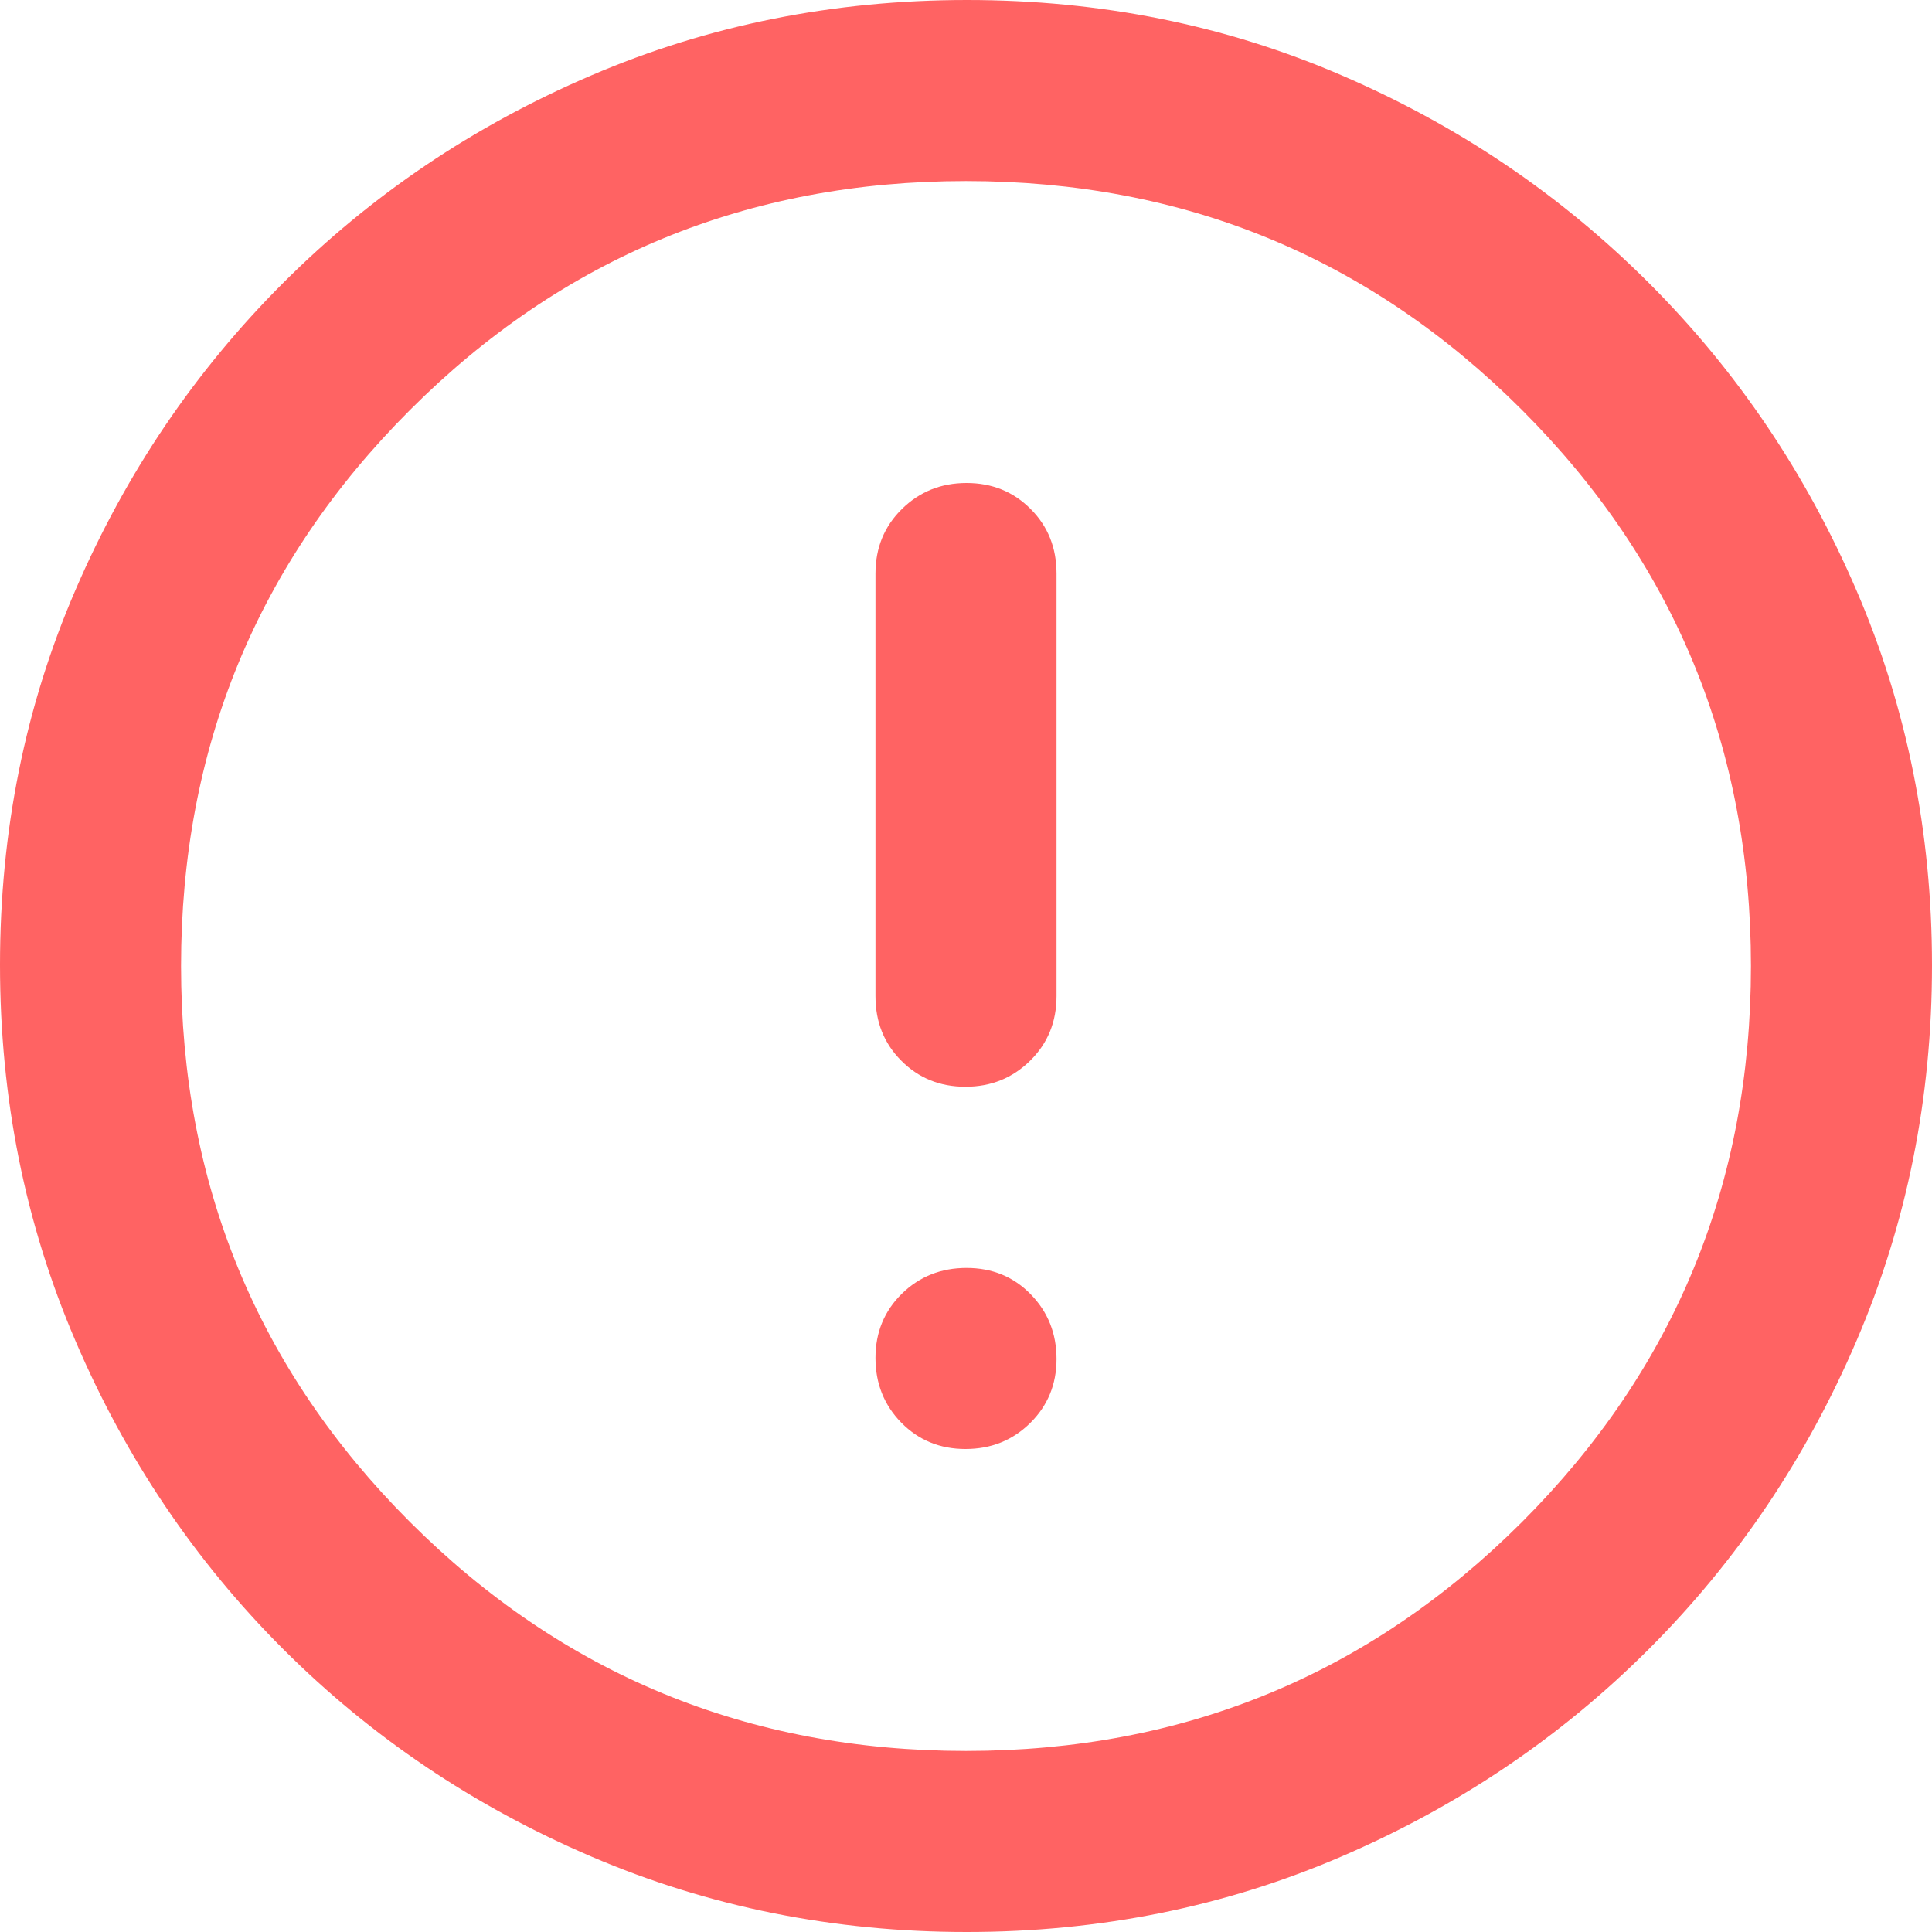
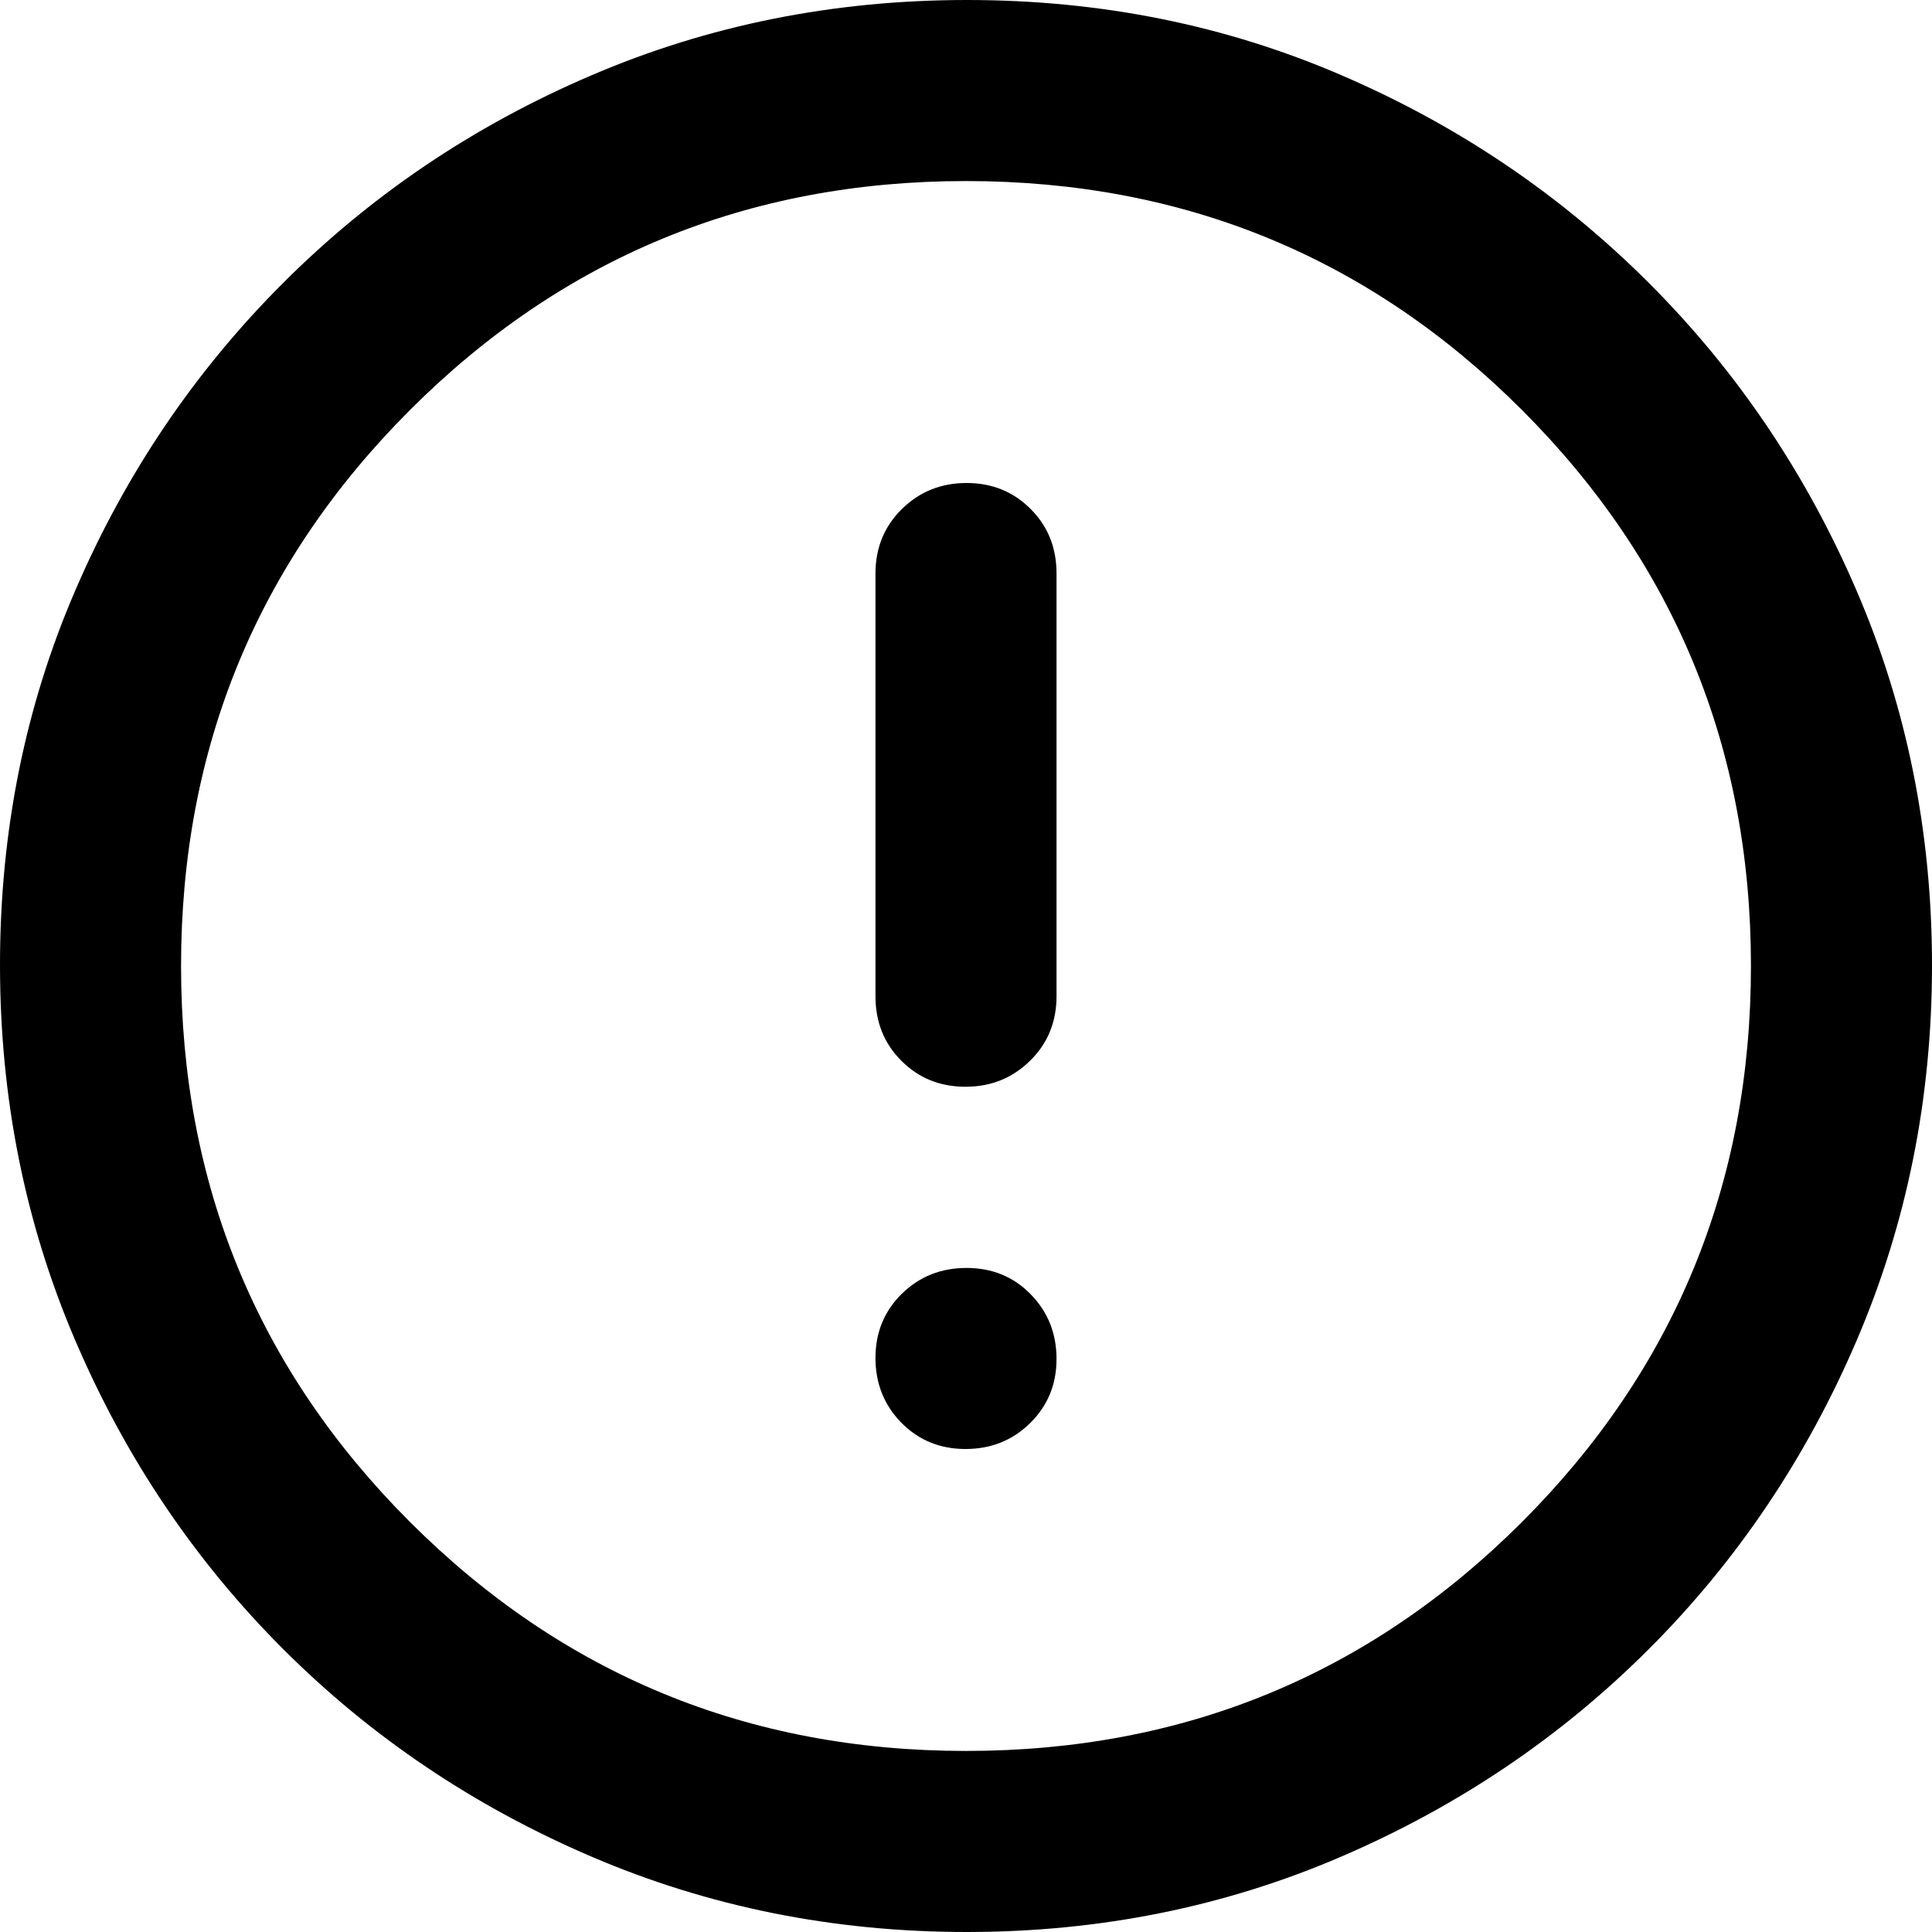
<svg xmlns="http://www.w3.org/2000/svg" width="14" height="14" viewBox="0 0 14 14" fill="none">
-   <path d="M6.996 10.5C7.181 10.5 7.337 10.438 7.465 10.312C7.592 10.187 7.656 10.032 7.656 9.848C7.656 9.663 7.594 9.507 7.469 9.379C7.344 9.251 7.189 9.188 7.004 9.188C6.819 9.188 6.663 9.25 6.535 9.375C6.408 9.5 6.344 9.655 6.344 9.84C6.344 10.025 6.406 10.181 6.531 10.309C6.656 10.436 6.811 10.5 6.996 10.5ZM6.996 7.875C7.181 7.875 7.337 7.812 7.465 7.686C7.592 7.561 7.656 7.405 7.656 7.219V4.156C7.656 3.97 7.594 3.814 7.469 3.689C7.344 3.563 7.189 3.5 7.004 3.5C6.819 3.5 6.663 3.563 6.535 3.689C6.408 3.814 6.344 3.97 6.344 4.156V7.219C6.344 7.405 6.406 7.561 6.531 7.686C6.656 7.812 6.811 7.875 6.996 7.875ZM7.005 14C6.042 14 5.135 13.818 4.284 13.453C3.433 13.088 2.689 12.587 2.051 11.949C1.413 11.311 0.911 10.567 0.547 9.717C0.182 8.867 0 7.958 0 6.992C0 6.025 0.182 5.119 0.547 4.275C0.911 3.43 1.413 2.689 2.051 2.051C2.689 1.413 3.433 0.911 4.283 0.547C5.133 0.182 6.042 0 7.008 0C7.975 0 8.881 0.182 9.725 0.547C10.57 0.911 11.311 1.413 11.949 2.051C12.587 2.689 13.088 3.431 13.453 4.279C13.818 5.126 14 6.032 14 6.995C14 7.958 13.818 8.865 13.453 9.716C13.088 10.567 12.587 11.311 11.949 11.949C11.311 12.587 10.569 13.088 9.721 13.453C8.874 13.818 7.968 14 7.005 14ZM7 12.688C8.58 12.688 9.923 12.134 11.029 11.029C12.134 9.923 12.688 8.58 12.688 7C12.688 5.42 12.134 4.077 11.029 2.971C9.923 1.865 8.58 1.312 7 1.312C5.42 1.312 4.077 1.865 2.971 2.971C1.865 4.077 1.312 5.42 1.312 7C1.312 8.58 1.865 9.923 2.971 11.029C4.077 12.134 5.42 12.688 7 12.688Z" fill="#FF6363" />
+   <path d="M6.996 10.5C7.181 10.5 7.337 10.438 7.465 10.312C7.592 10.187 7.656 10.032 7.656 9.848C7.656 9.663 7.594 9.507 7.469 9.379C7.344 9.251 7.189 9.188 7.004 9.188C6.819 9.188 6.663 9.25 6.535 9.375C6.408 9.5 6.344 9.655 6.344 9.84C6.344 10.025 6.406 10.181 6.531 10.309C6.656 10.436 6.811 10.5 6.996 10.5ZM6.996 7.875C7.181 7.875 7.337 7.812 7.465 7.686C7.592 7.561 7.656 7.405 7.656 7.219V4.156C7.656 3.97 7.594 3.814 7.469 3.689C7.344 3.563 7.189 3.5 7.004 3.5C6.819 3.5 6.663 3.563 6.535 3.689C6.408 3.814 6.344 3.97 6.344 4.156V7.219C6.344 7.405 6.406 7.561 6.531 7.686C6.656 7.812 6.811 7.875 6.996 7.875ZM7.005 14C6.042 14 5.135 13.818 4.284 13.453C3.433 13.088 2.689 12.587 2.051 11.949C1.413 11.311 0.911 10.567 0.547 9.717C0.182 8.867 0 7.958 0 6.992C0 6.025 0.182 5.119 0.547 4.275C0.911 3.43 1.413 2.689 2.051 2.051C2.689 1.413 3.433 0.911 4.283 0.547C5.133 0.182 6.042 0 7.008 0C7.975 0 8.881 0.182 9.725 0.547C10.57 0.911 11.311 1.413 11.949 2.051C12.587 2.689 13.088 3.431 13.453 4.279C13.818 5.126 14 6.032 14 6.995C14 7.958 13.818 8.865 13.453 9.716C13.088 10.567 12.587 11.311 11.949 11.949C11.311 12.587 10.569 13.088 9.721 13.453C8.874 13.818 7.968 14 7.005 14ZM7 12.688C8.58 12.688 9.923 12.134 11.029 11.029C12.134 9.923 12.688 8.58 12.688 7C12.688 5.42 12.134 4.077 11.029 2.971C9.923 1.865 8.58 1.312 7 1.312C5.42 1.312 4.077 1.865 2.971 2.971C1.865 4.077 1.312 5.42 1.312 7C1.312 8.58 1.865 9.923 2.971 11.029C4.077 12.134 5.42 12.688 7 12.688Z" fill="currentColor" />
</svg>
